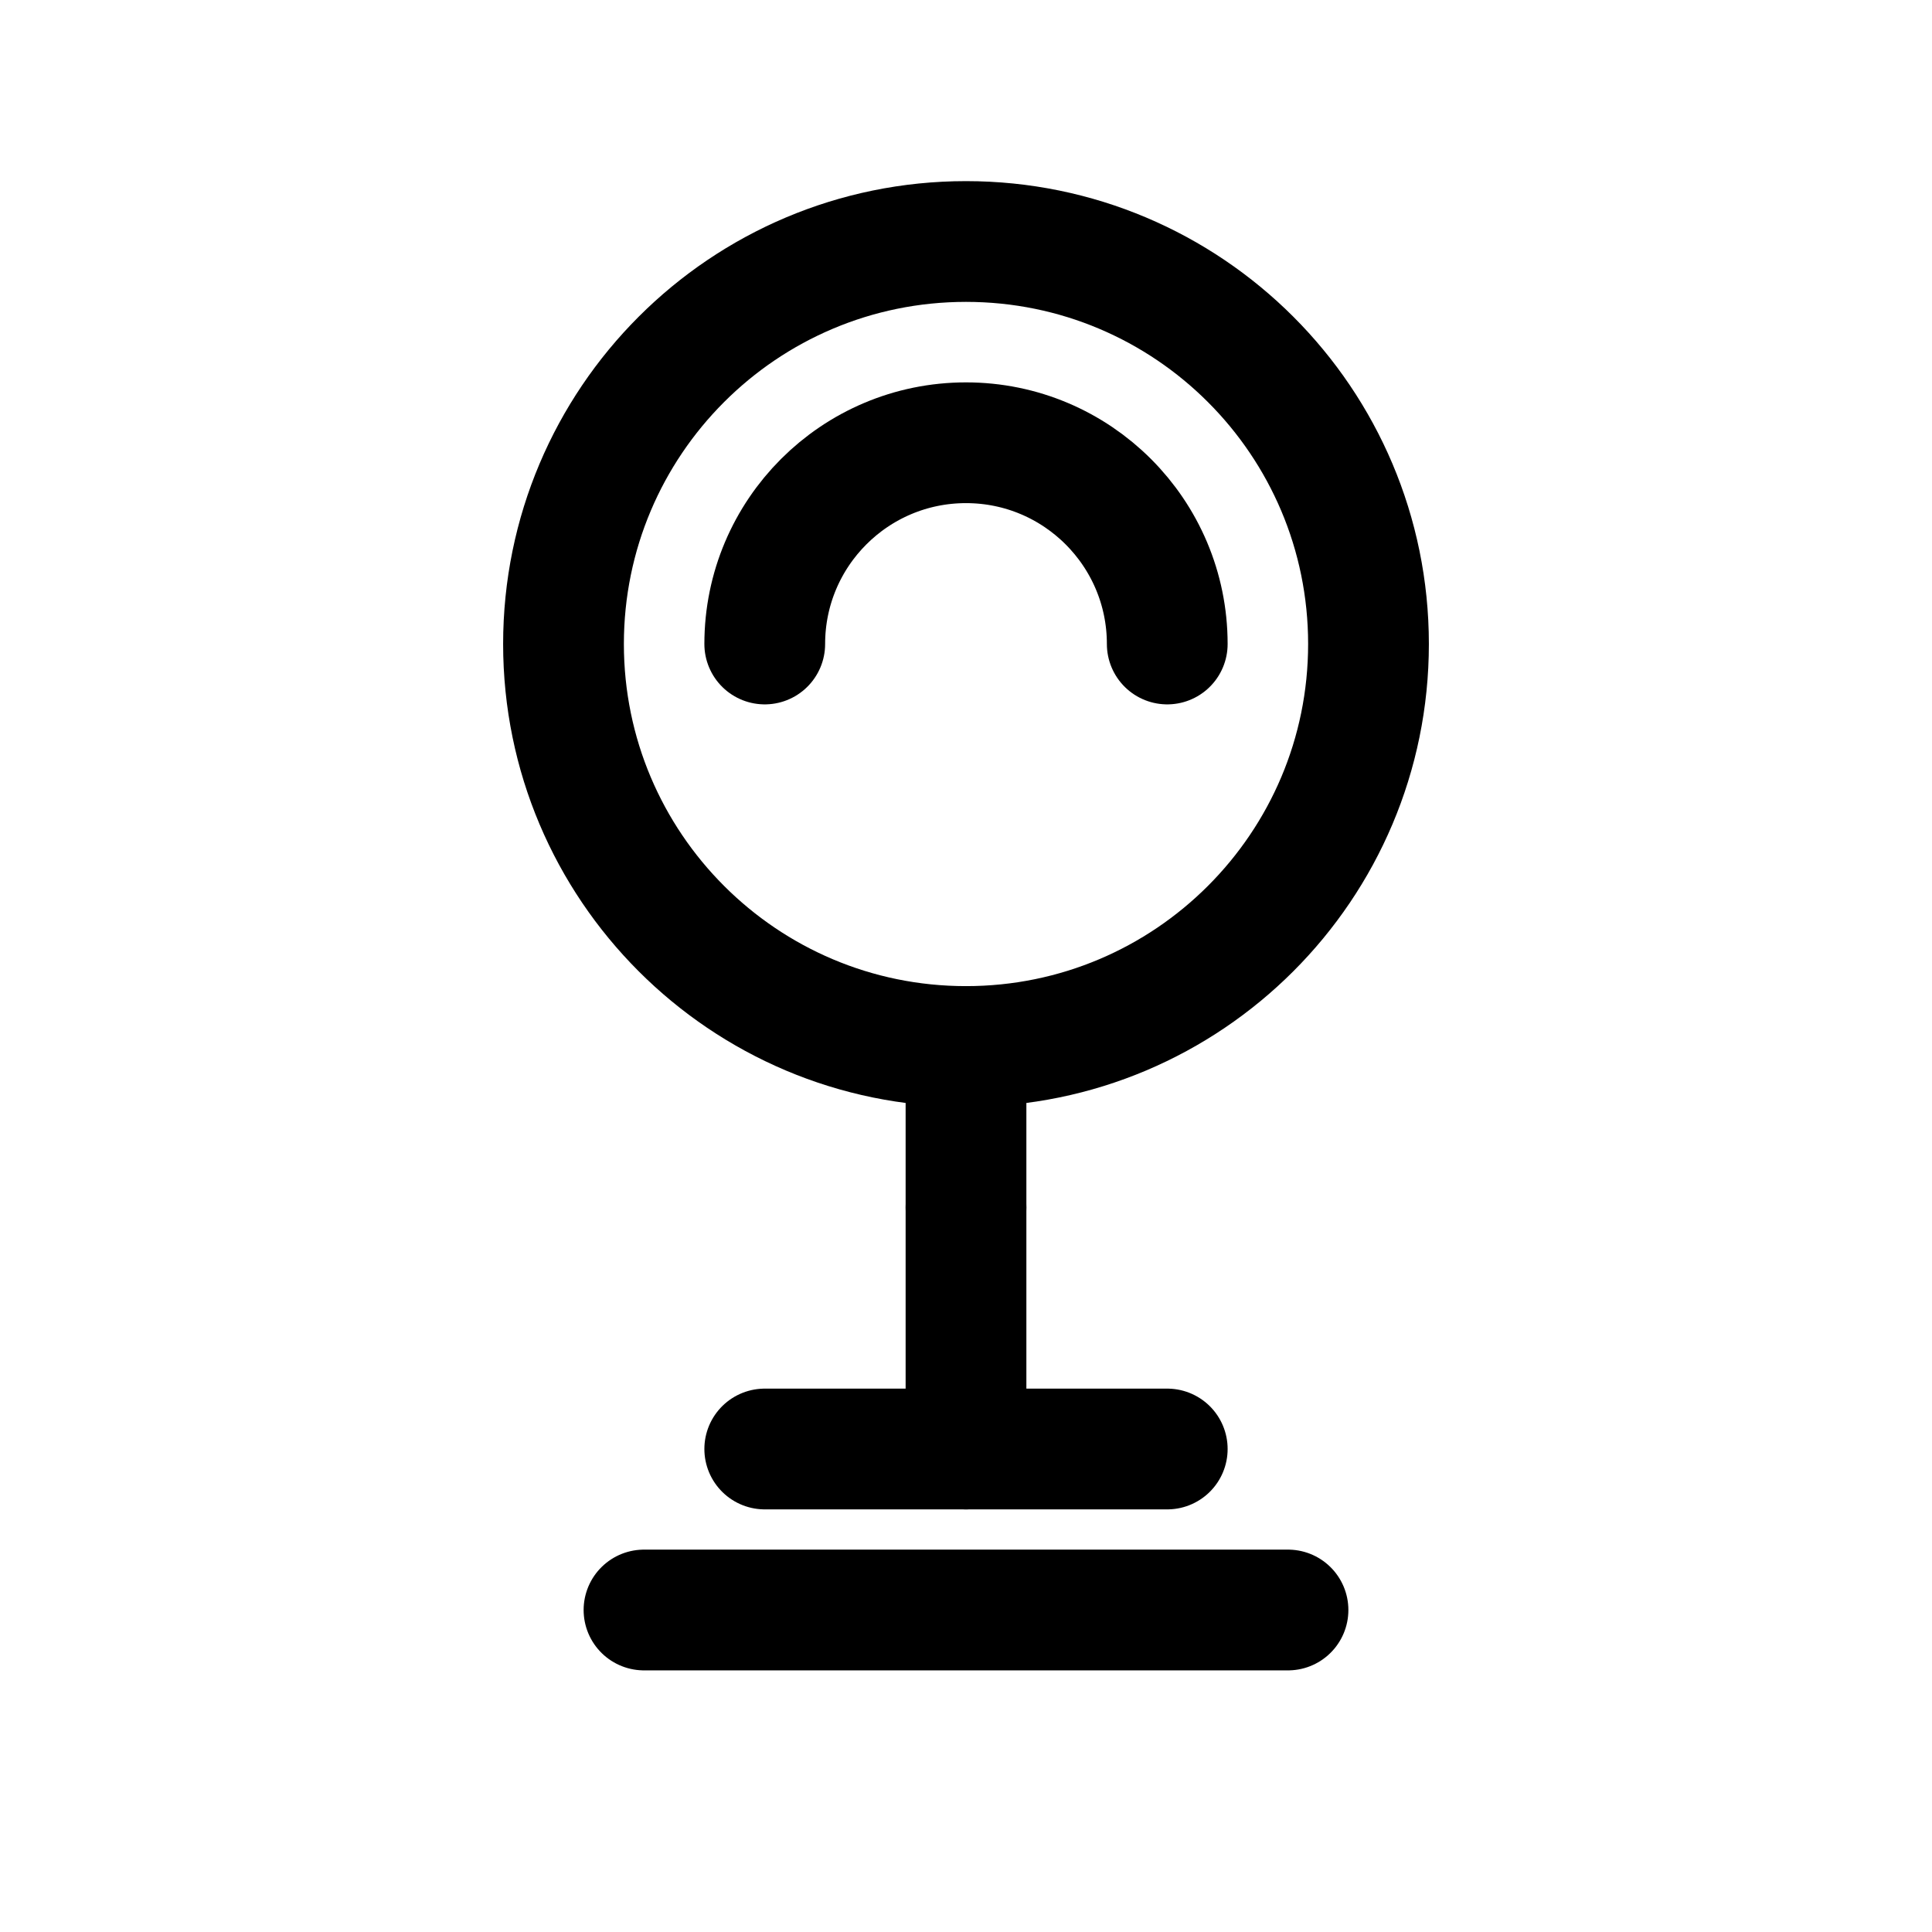
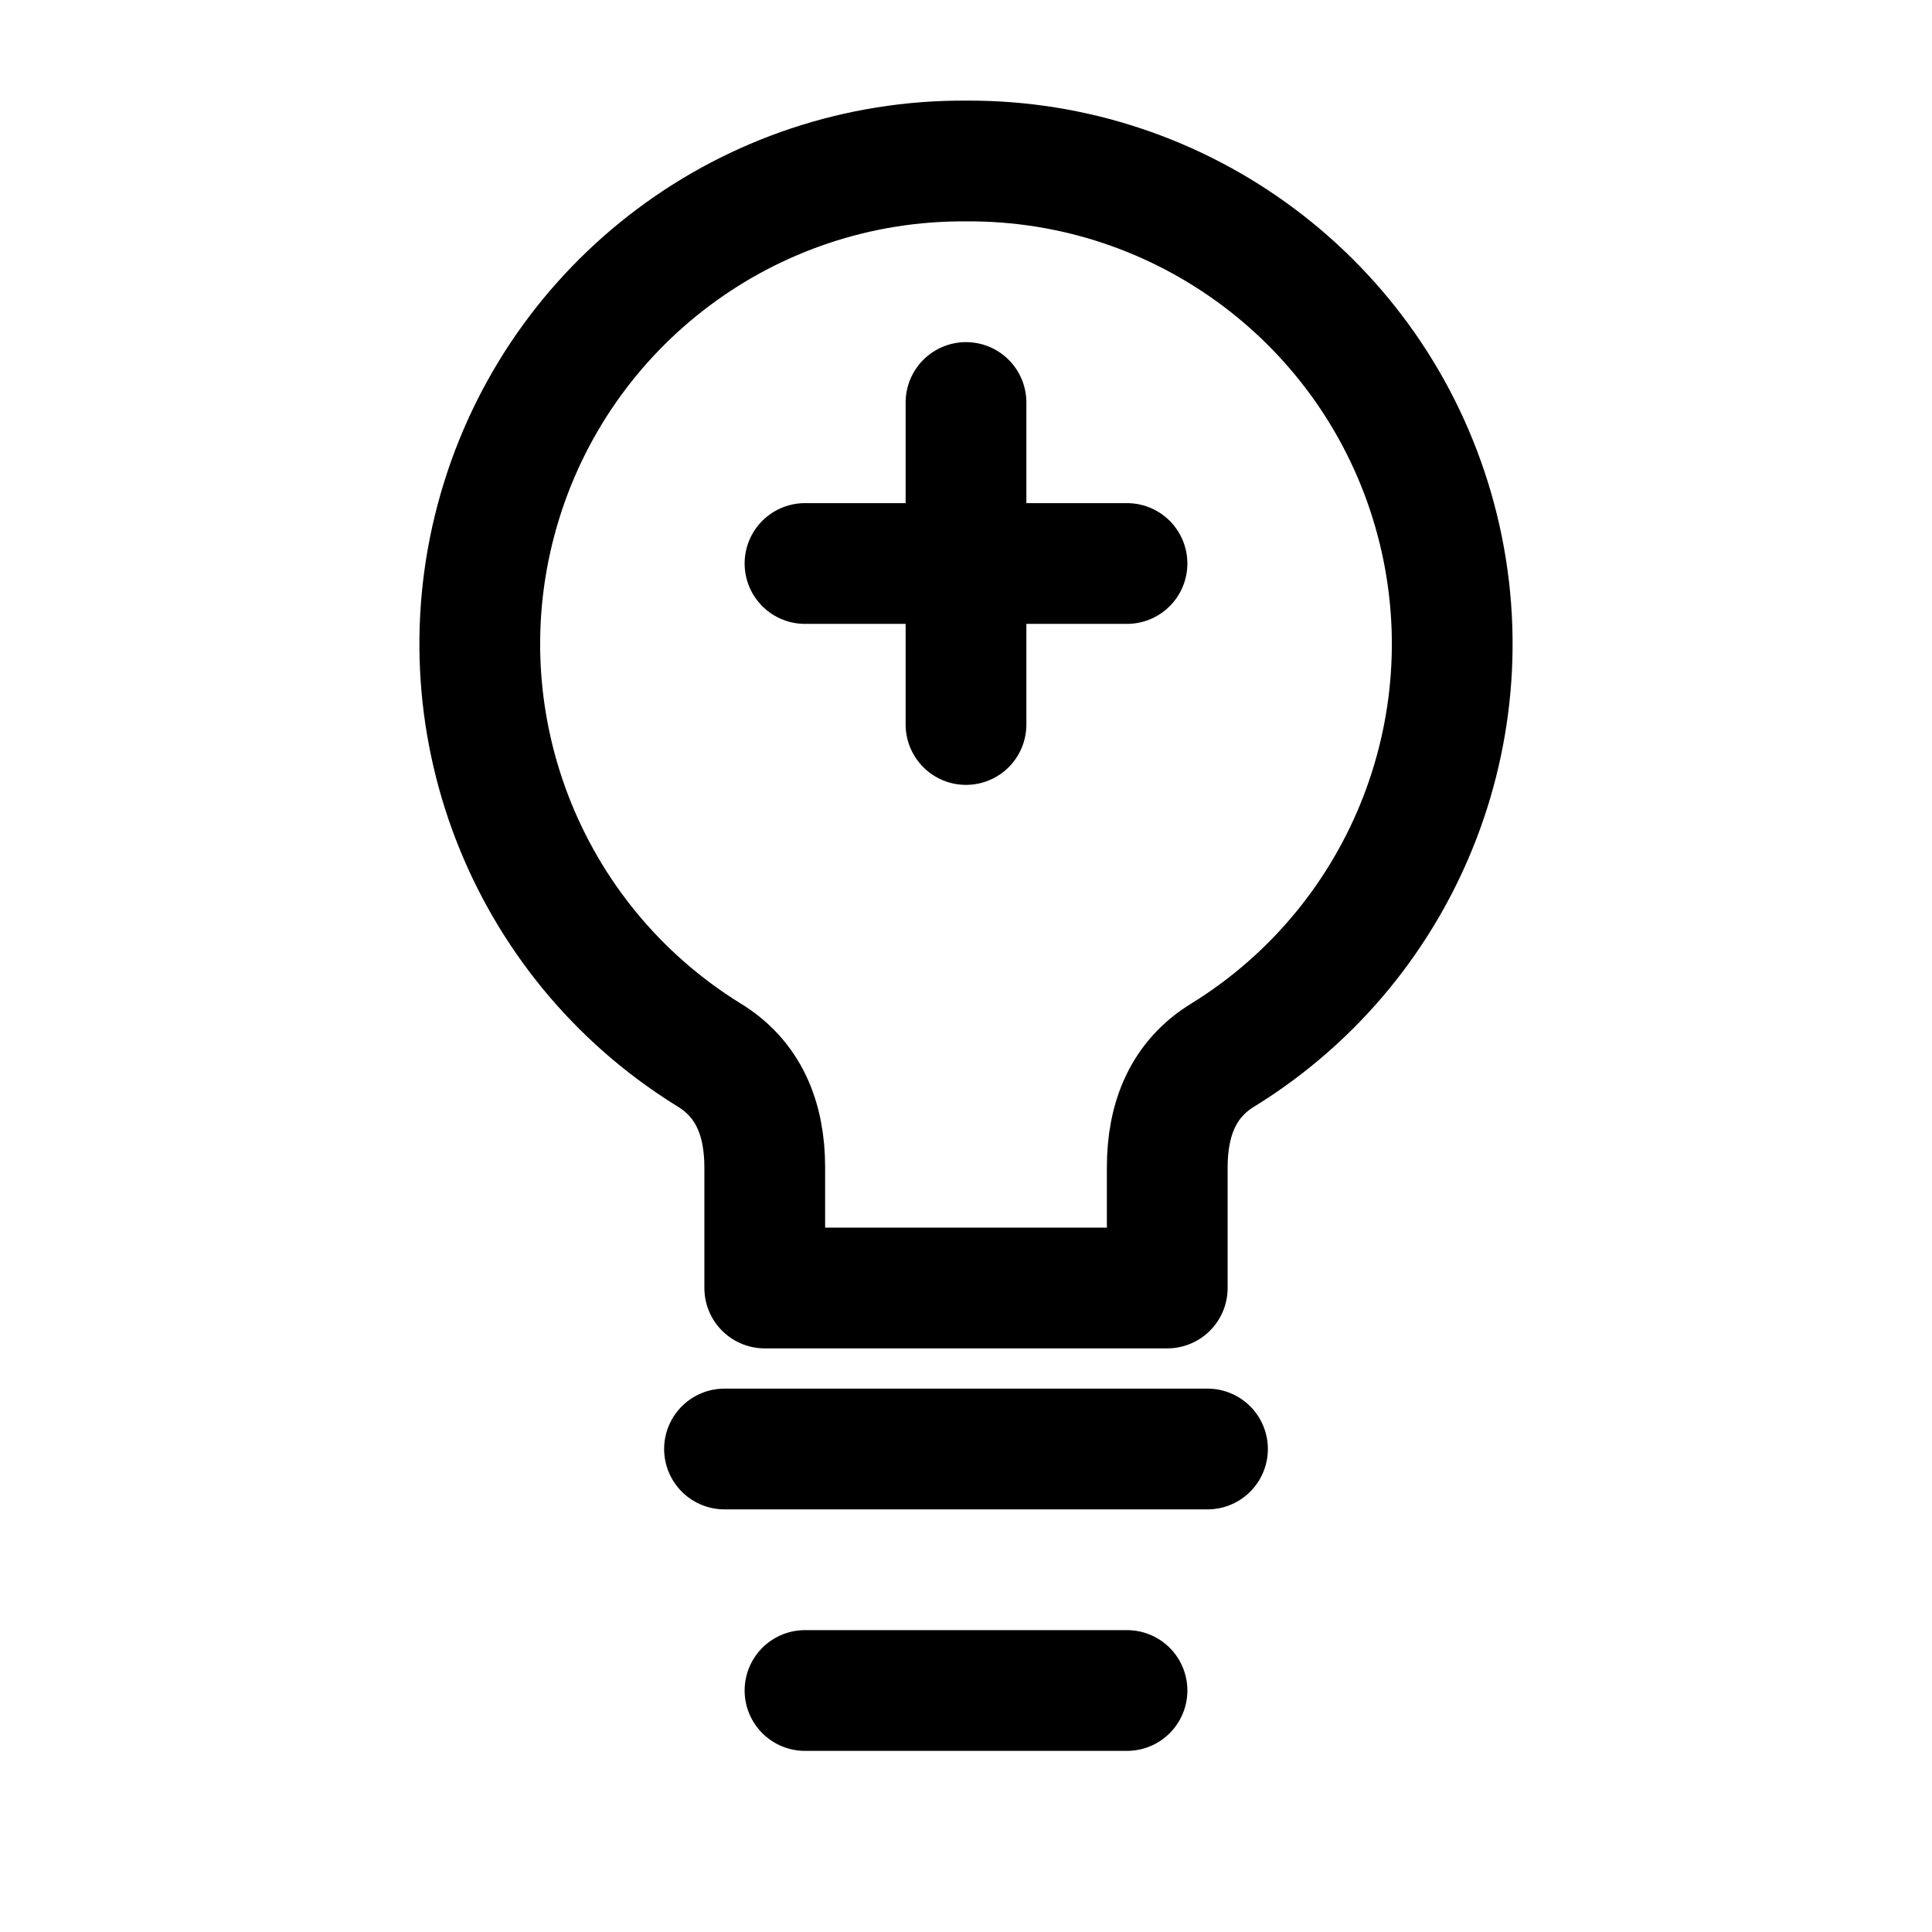
<svg xmlns="http://www.w3.org/2000/svg" width="24" height="24" viewBox="0 0 24 24" fill="none" stroke="currentColor" stroke-width="1.5" stroke-linecap="round" stroke-linejoin="round">
-   <circle cx="12" cy="8" r="5" />
-   <path d="M9.5 8a2.5 2.5 0 015 0" />
-   <path d="M12 13v2" />
-   <path d="M8 20h8" />
-   <path d="M9.5 18h5" />
-   <path d="M12 15v3" />
+   <path d="M12 2a6 6 0 00-3.2 11.1c.5.3.7.8.7 1.4V16h5v-1.5c0-.6.2-1.1.7-1.4A6 6 0 0012 2z" />
+   <line x1="9" y1="18" x2="15" y2="18" />
+   <line x1="10" y1="21" x2="14" y2="21" />
+   <line x1="12" y1="5" x2="12" y2="9" />
+   <line x1="10" y1="7" x2="14" y2="7" />
</svg>
